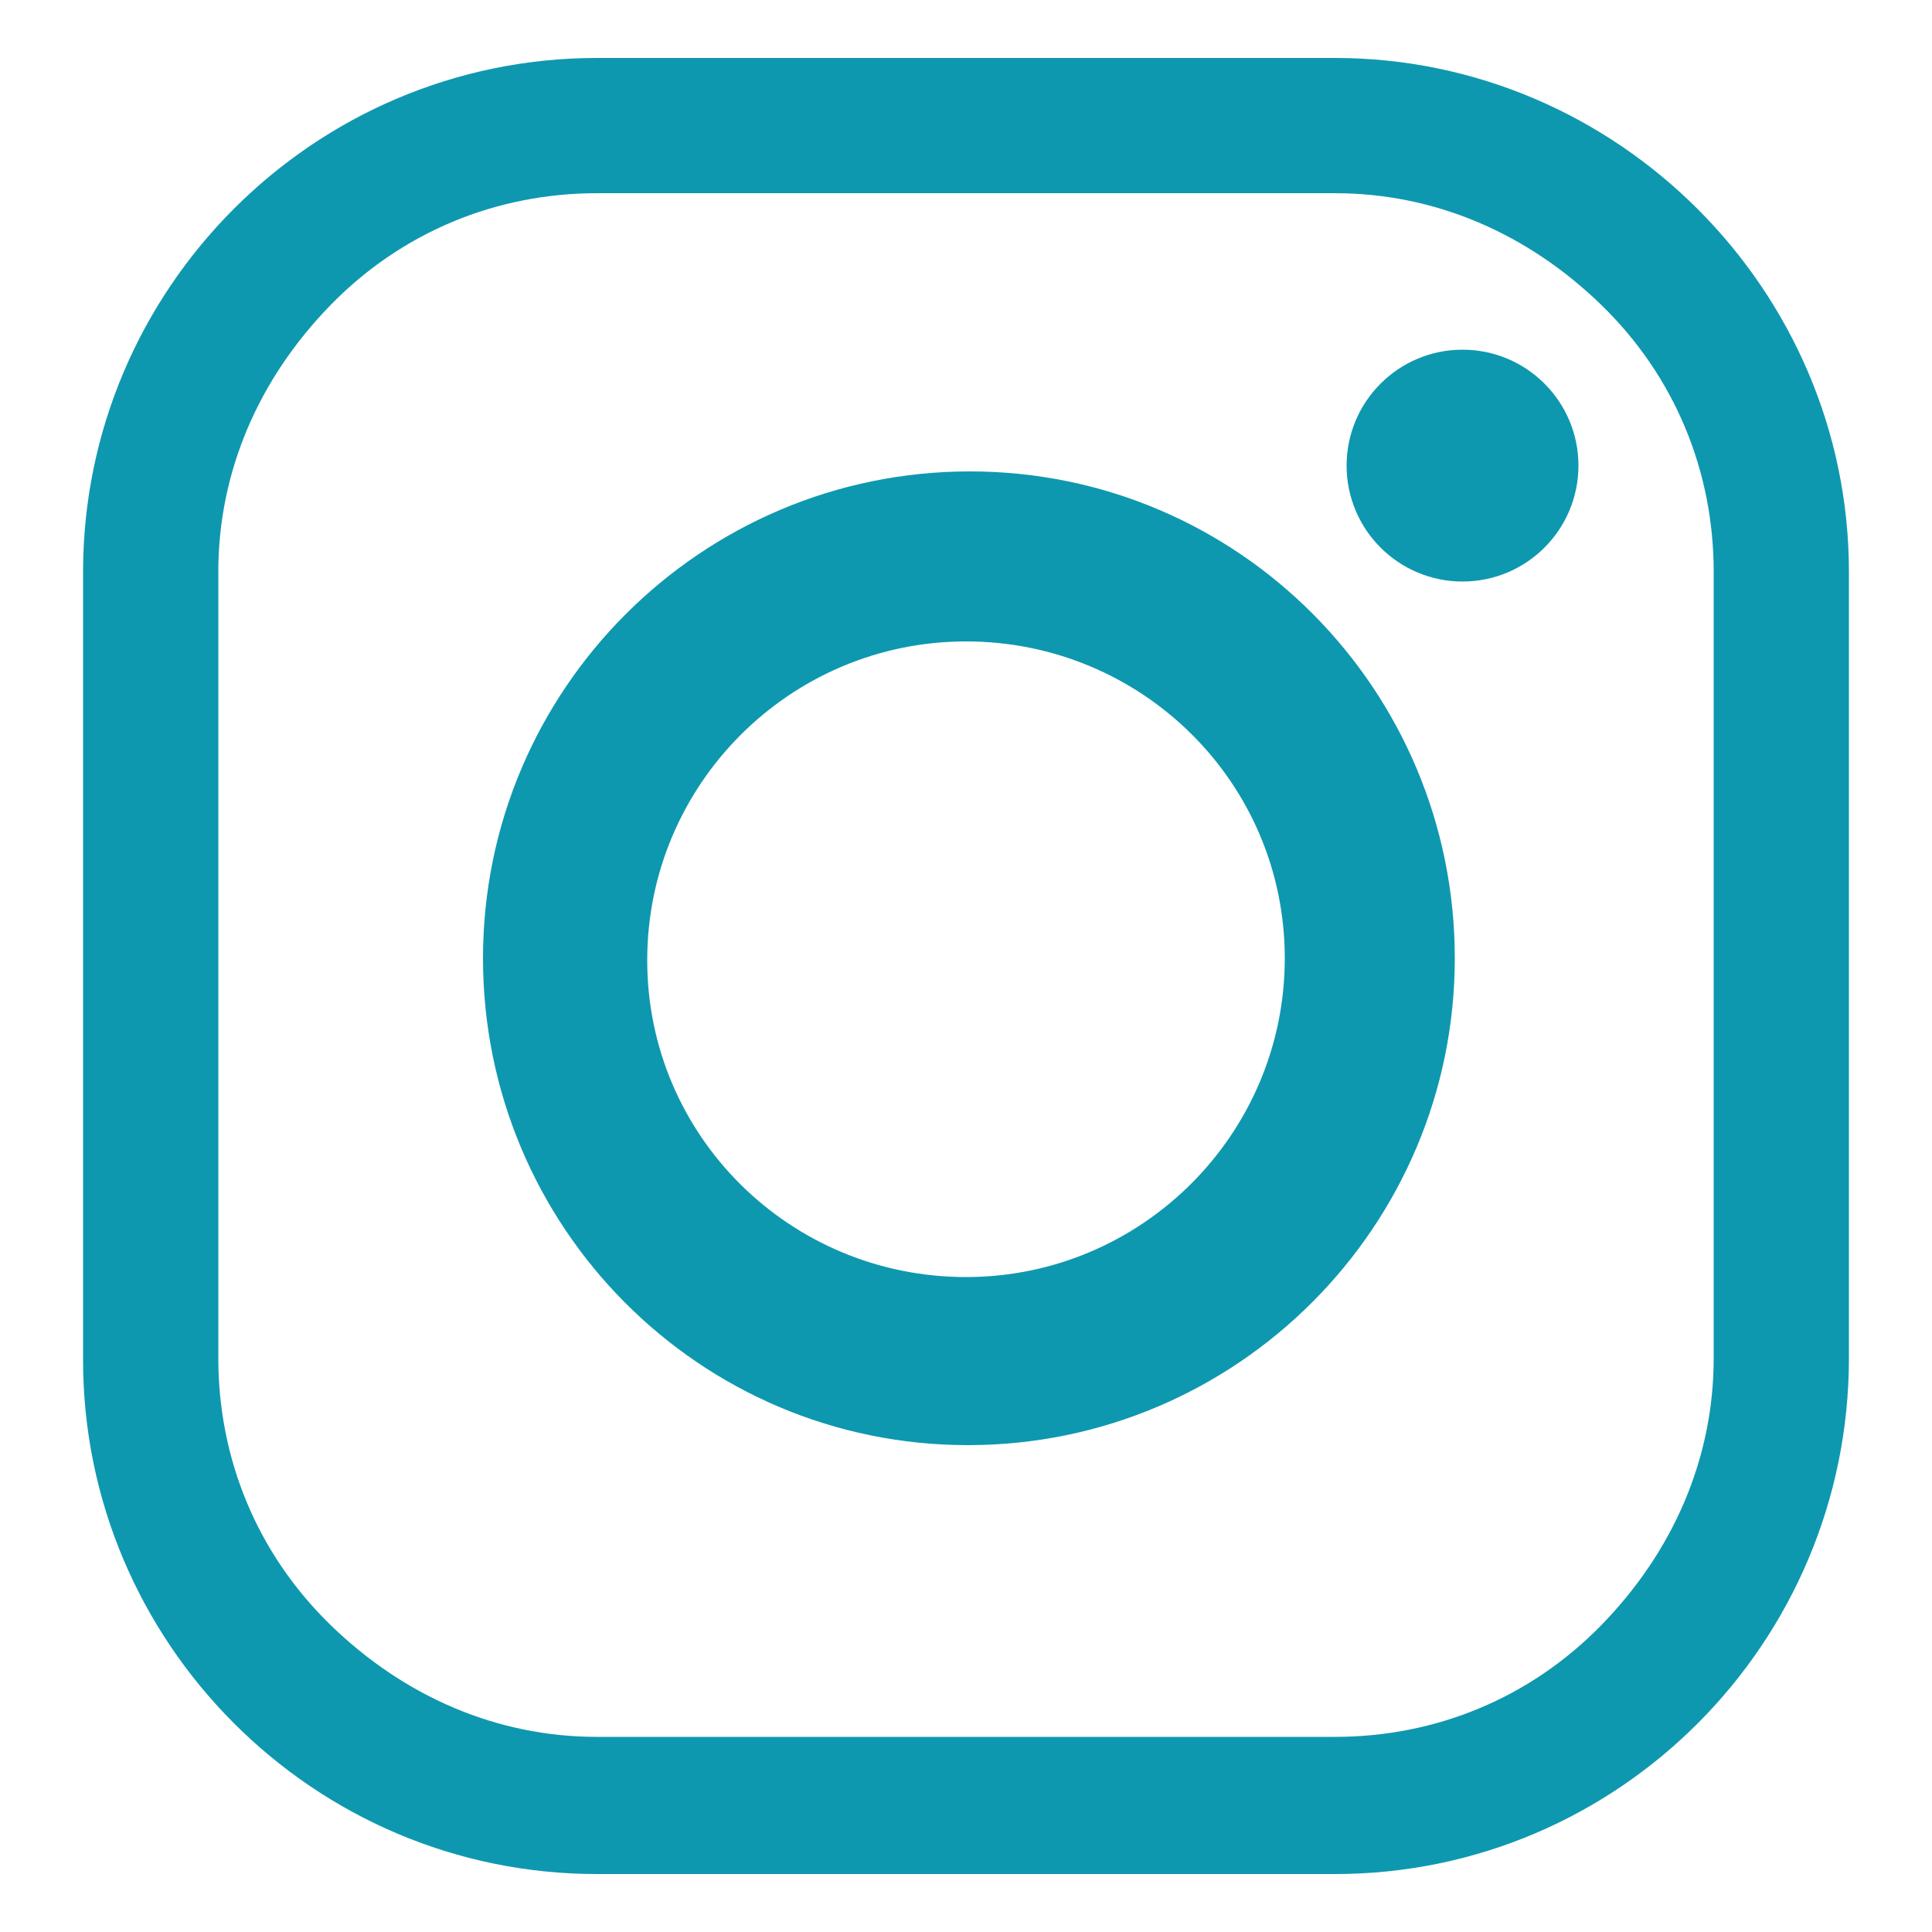
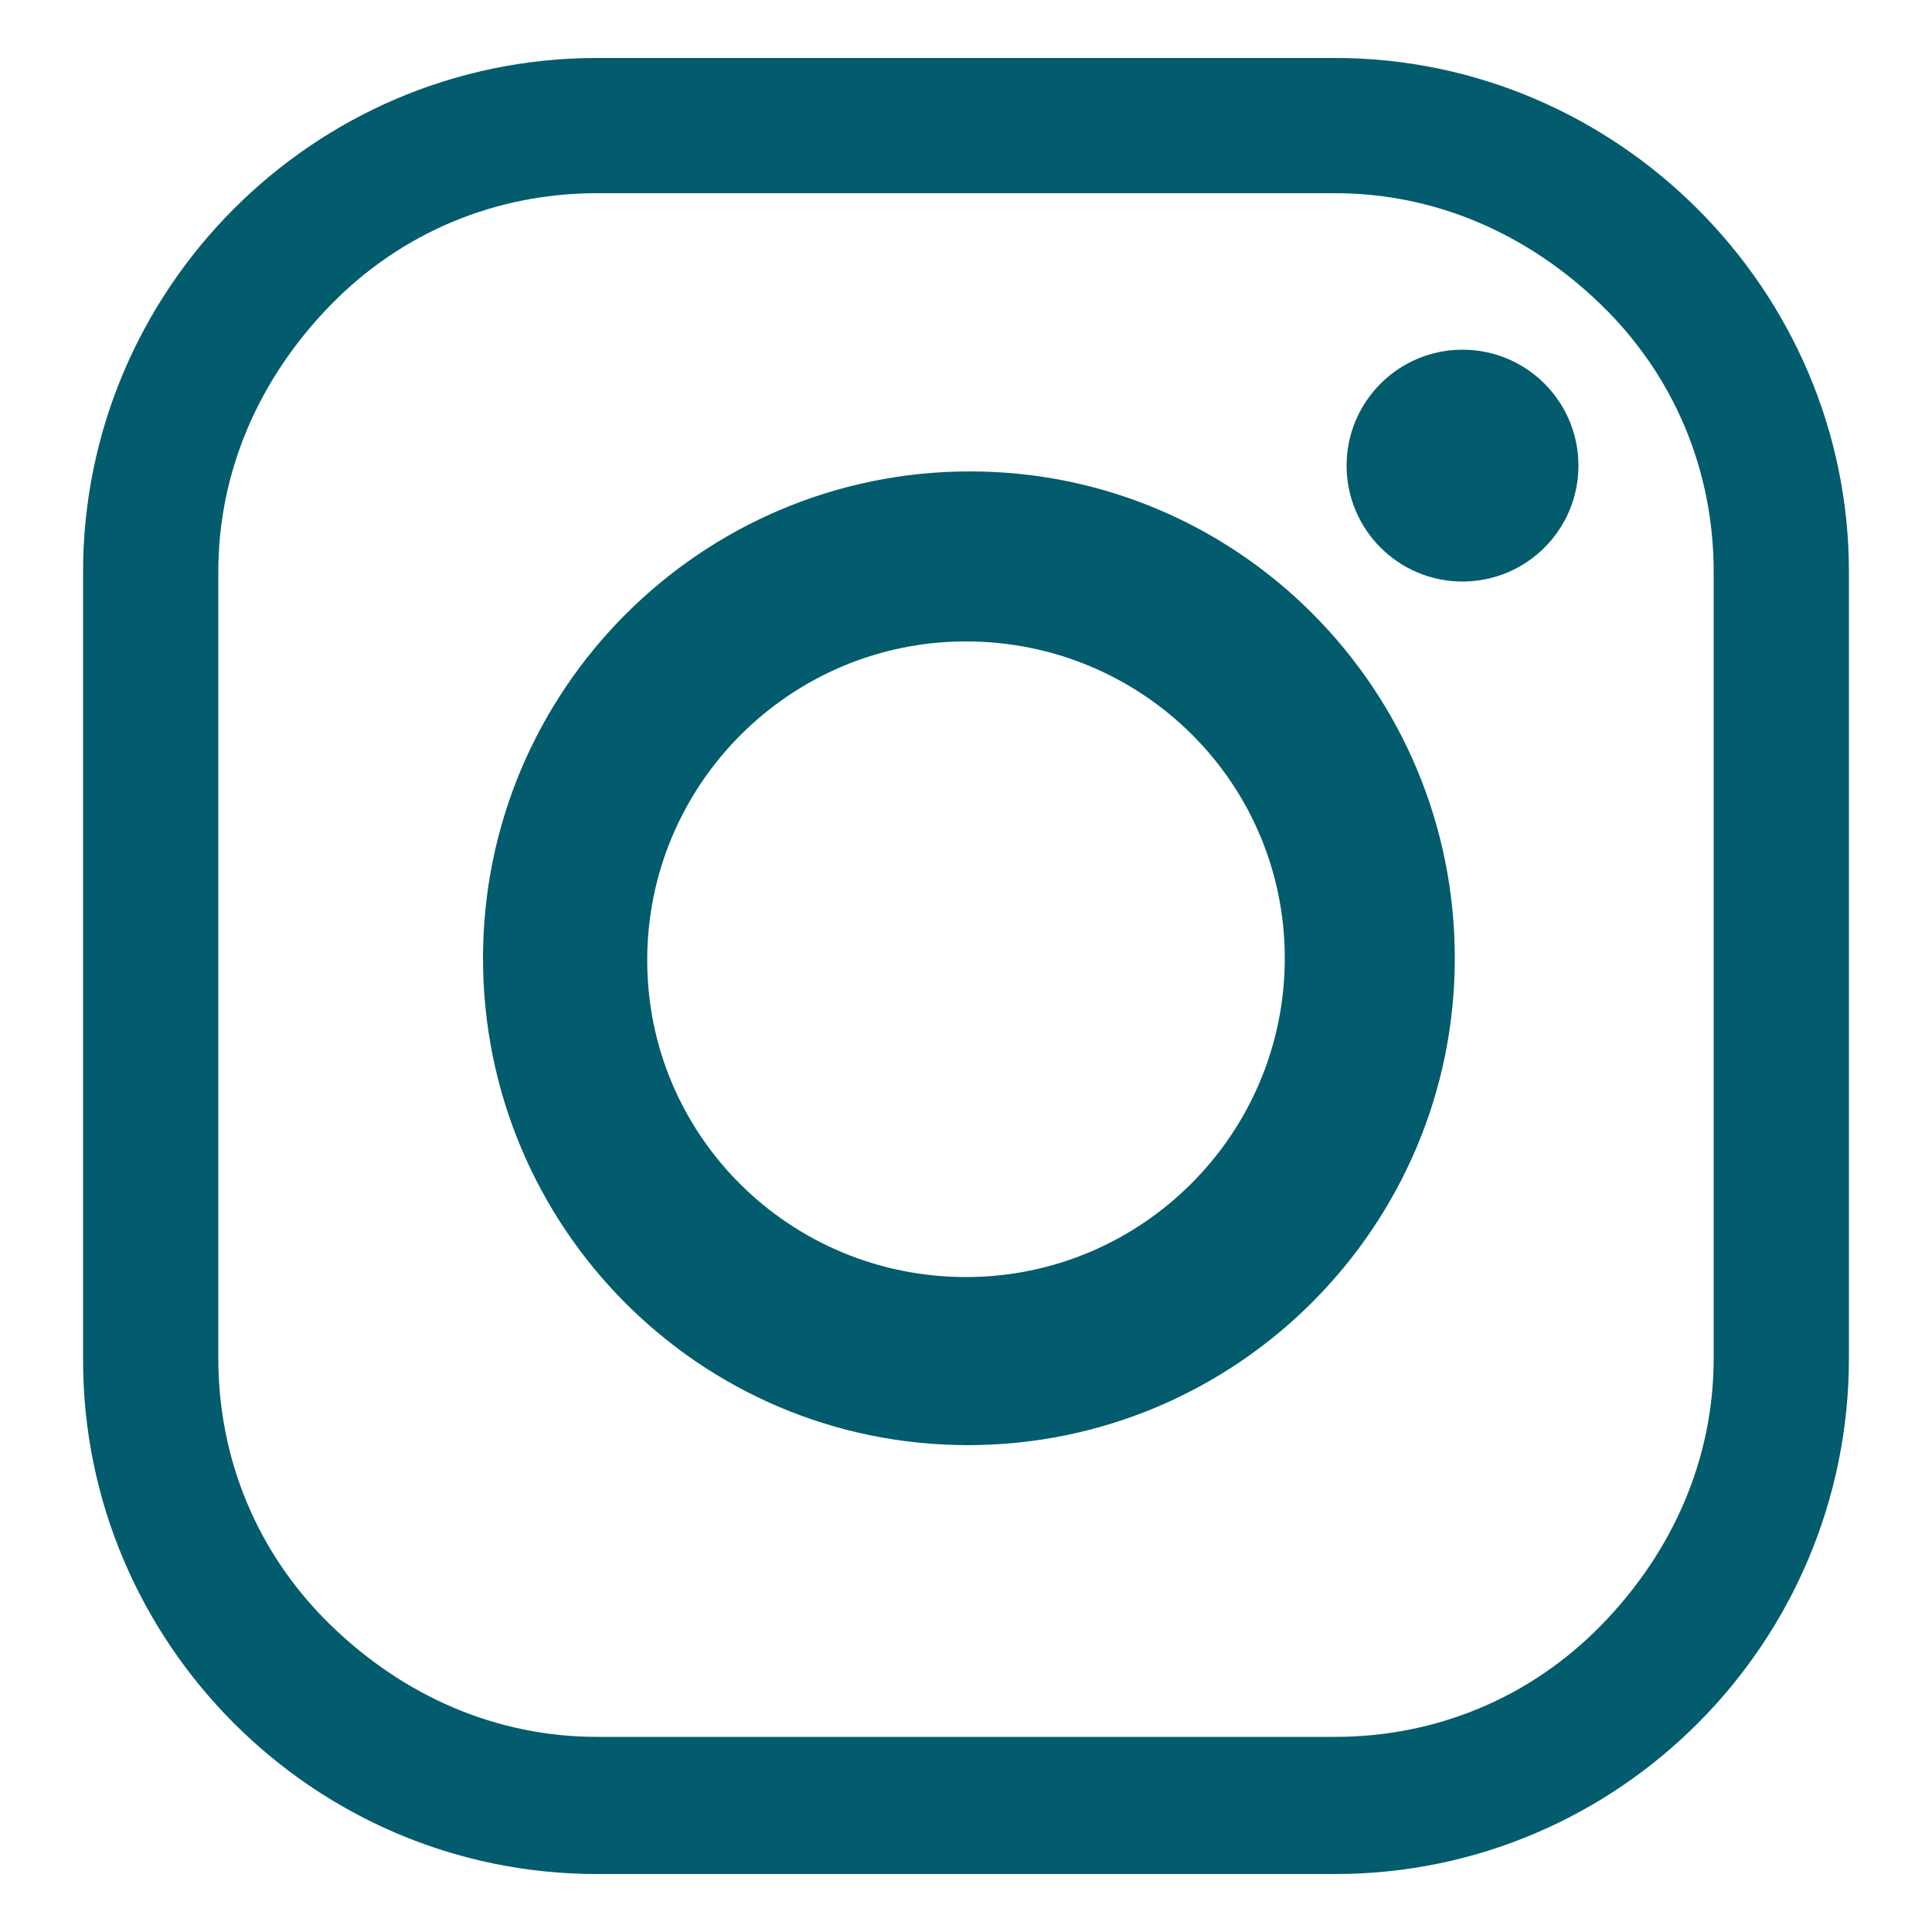
<svg xmlns="http://www.w3.org/2000/svg" version="1.1" id="Layer_1" x="0px" y="0px" viewBox="0 0 100 100" style="enable-background:new 0 0 100 100;" xml:space="preserve">
  <style type="text/css">
- 	.st0{fill:#0E98AF;}
+ 	.st0{fill:#025C6D;}
</style>
  <g>
    <path class="st0" d="M69.1,97H30.9C16.2,97,4.3,85,4.3,70.4V29.6C4.3,15,16.2,3,30.9,3h38.2c14.6,0,26.6,12,26.6,26.6v40.7   C95.7,85,83.8,97,69.1,97z M69.1,89.9c5.2,0,10.1-2,13.8-5.8s5.8-8.6,5.8-13.8V29.6c0-5.2-2-10.1-5.8-13.8s-8.6-5.8-13.8-5.8H30.9   c-5.2,0-10.1,2-13.8,5.8s-5.8,8.6-5.8,13.8v40.7c0,5.2,2,10.1,5.8,13.8s8.6,5.8,13.8,5.8H69.1z" />
    <path class="st0" d="M75.3,49.6c0,13.9-11.3,25.2-25.2,25.2S25,63.5,25,49.6s11.3-25.2,25.2-25.2S75.3,35.7,75.3,49.6z M50,33.2   c-9.1,0-16.5,7.4-16.5,16.5S40.9,66.1,50,66.1s16.5-7.4,16.5-16.5S59.1,33.2,50,33.2z" />
    <circle class="st0" cx="75.7" cy="24.1" r="6" />
  </g>
</svg>
